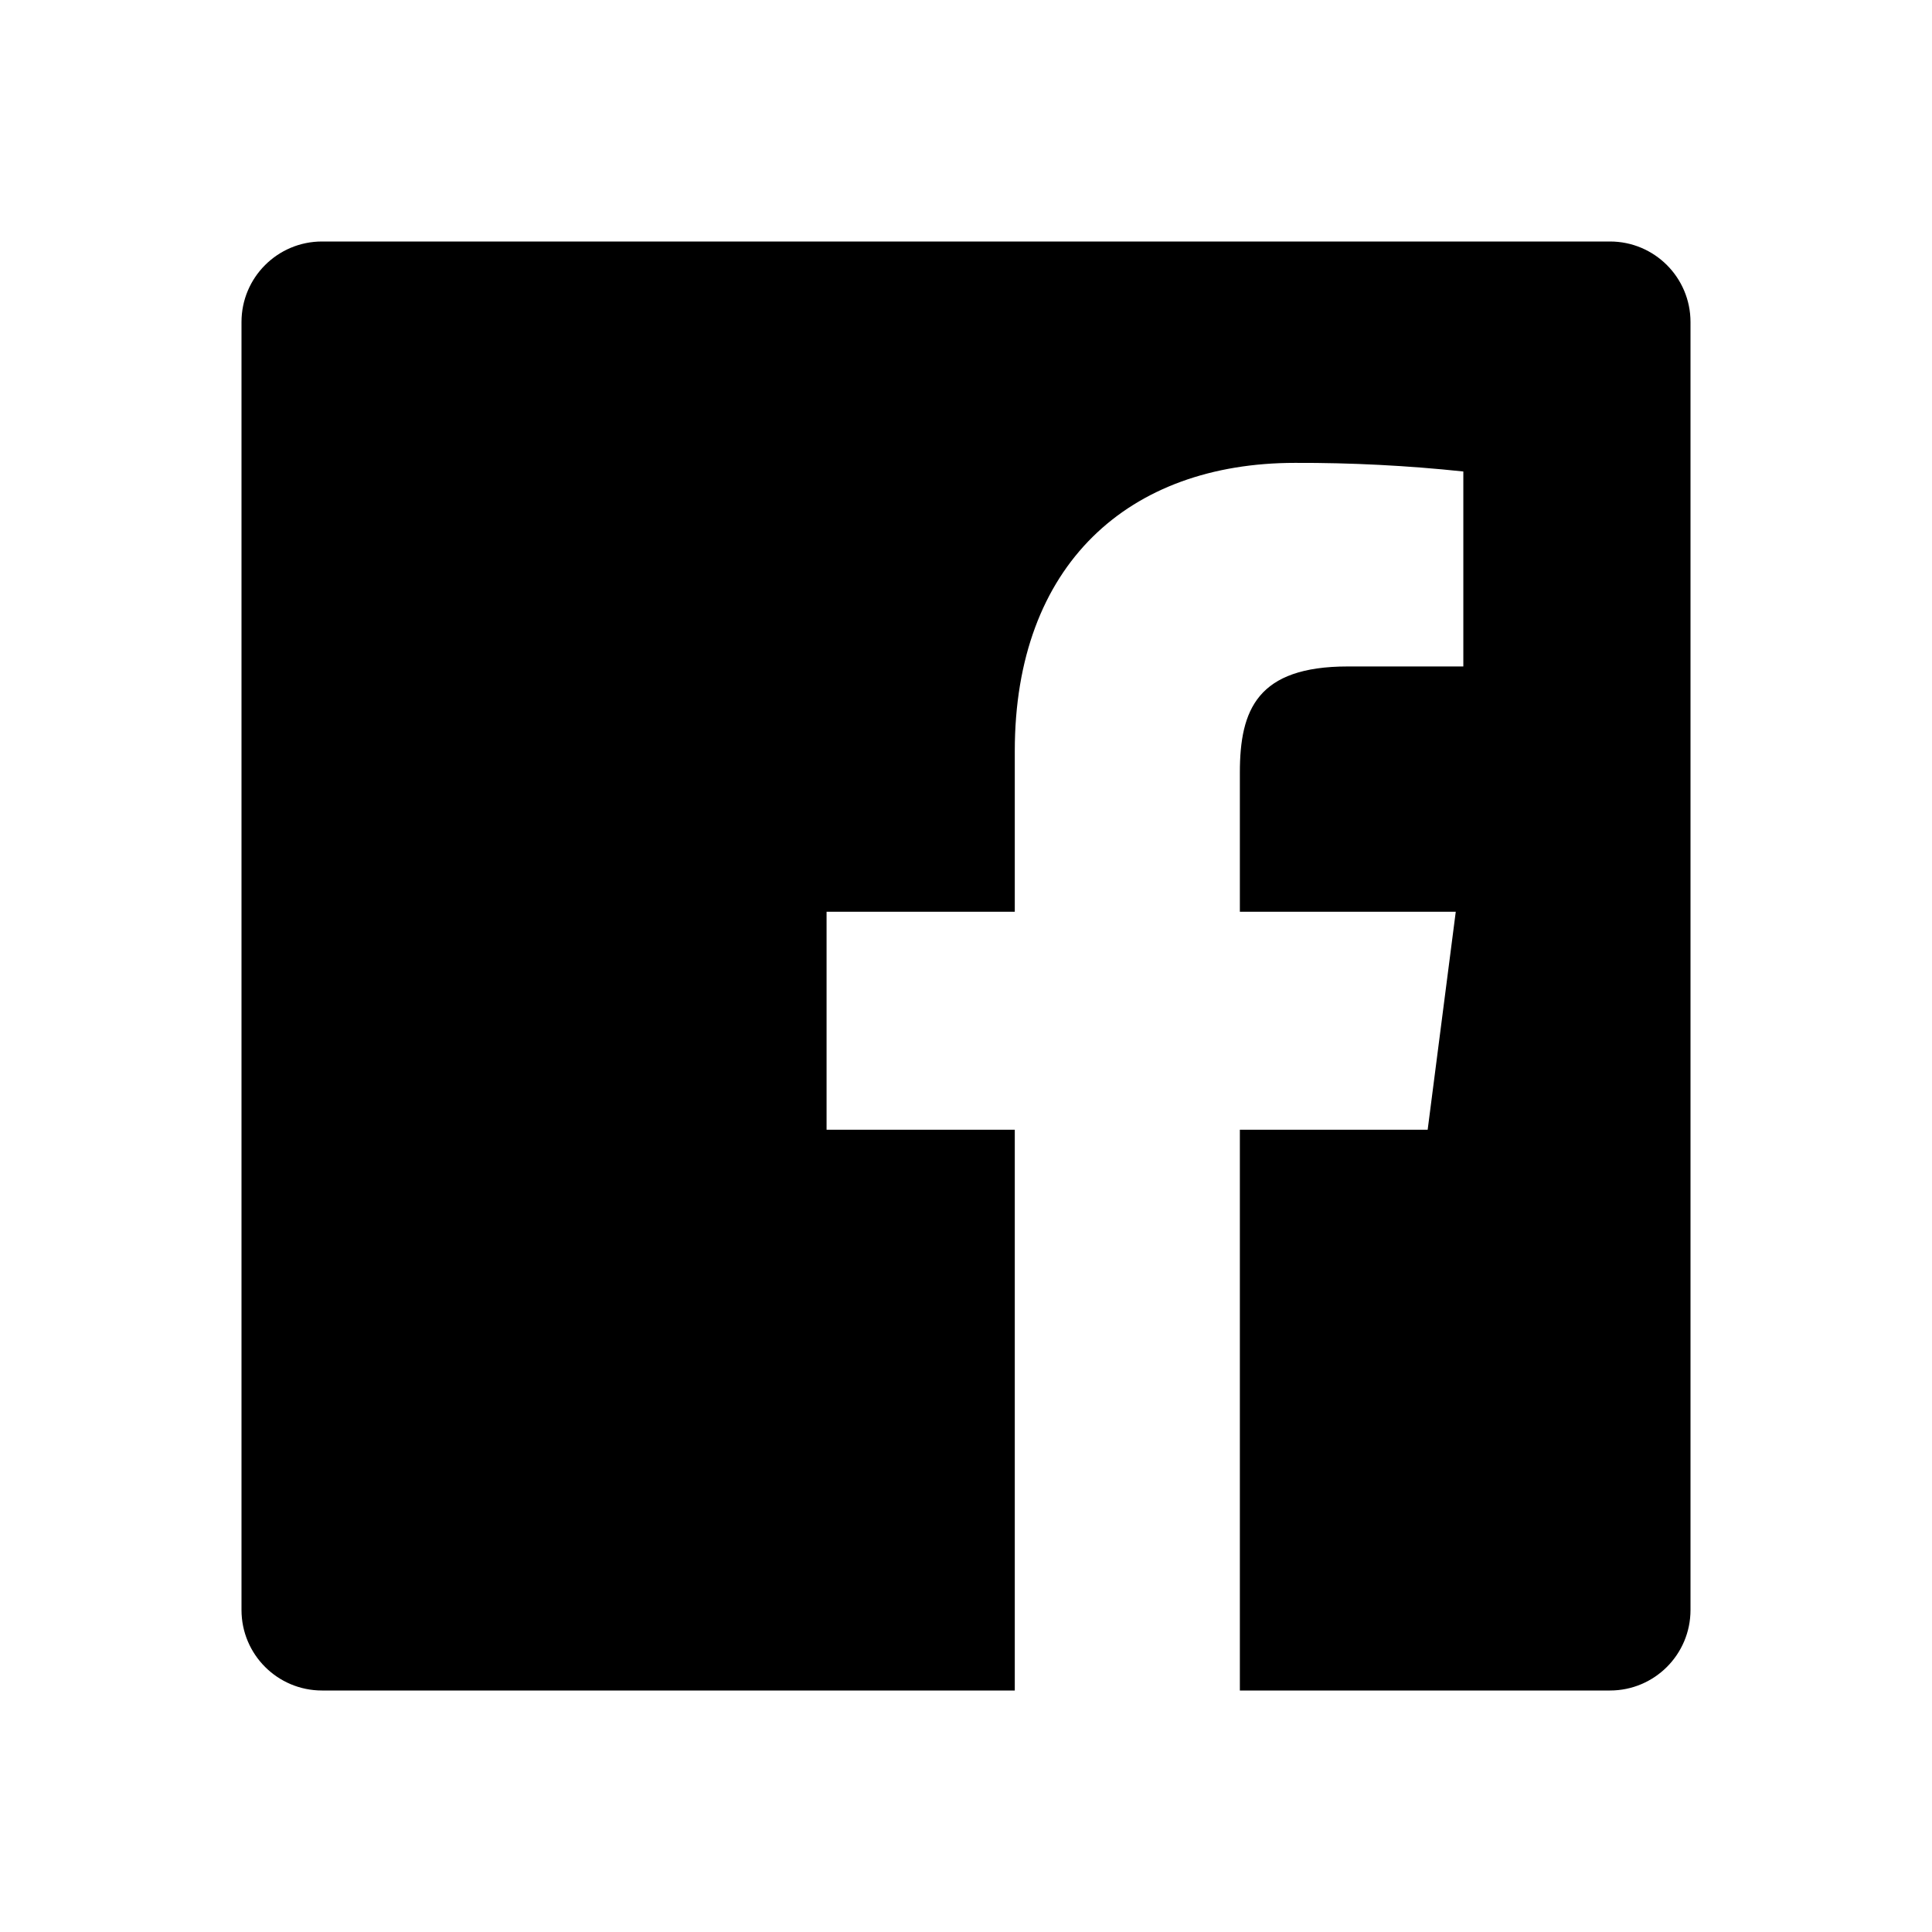
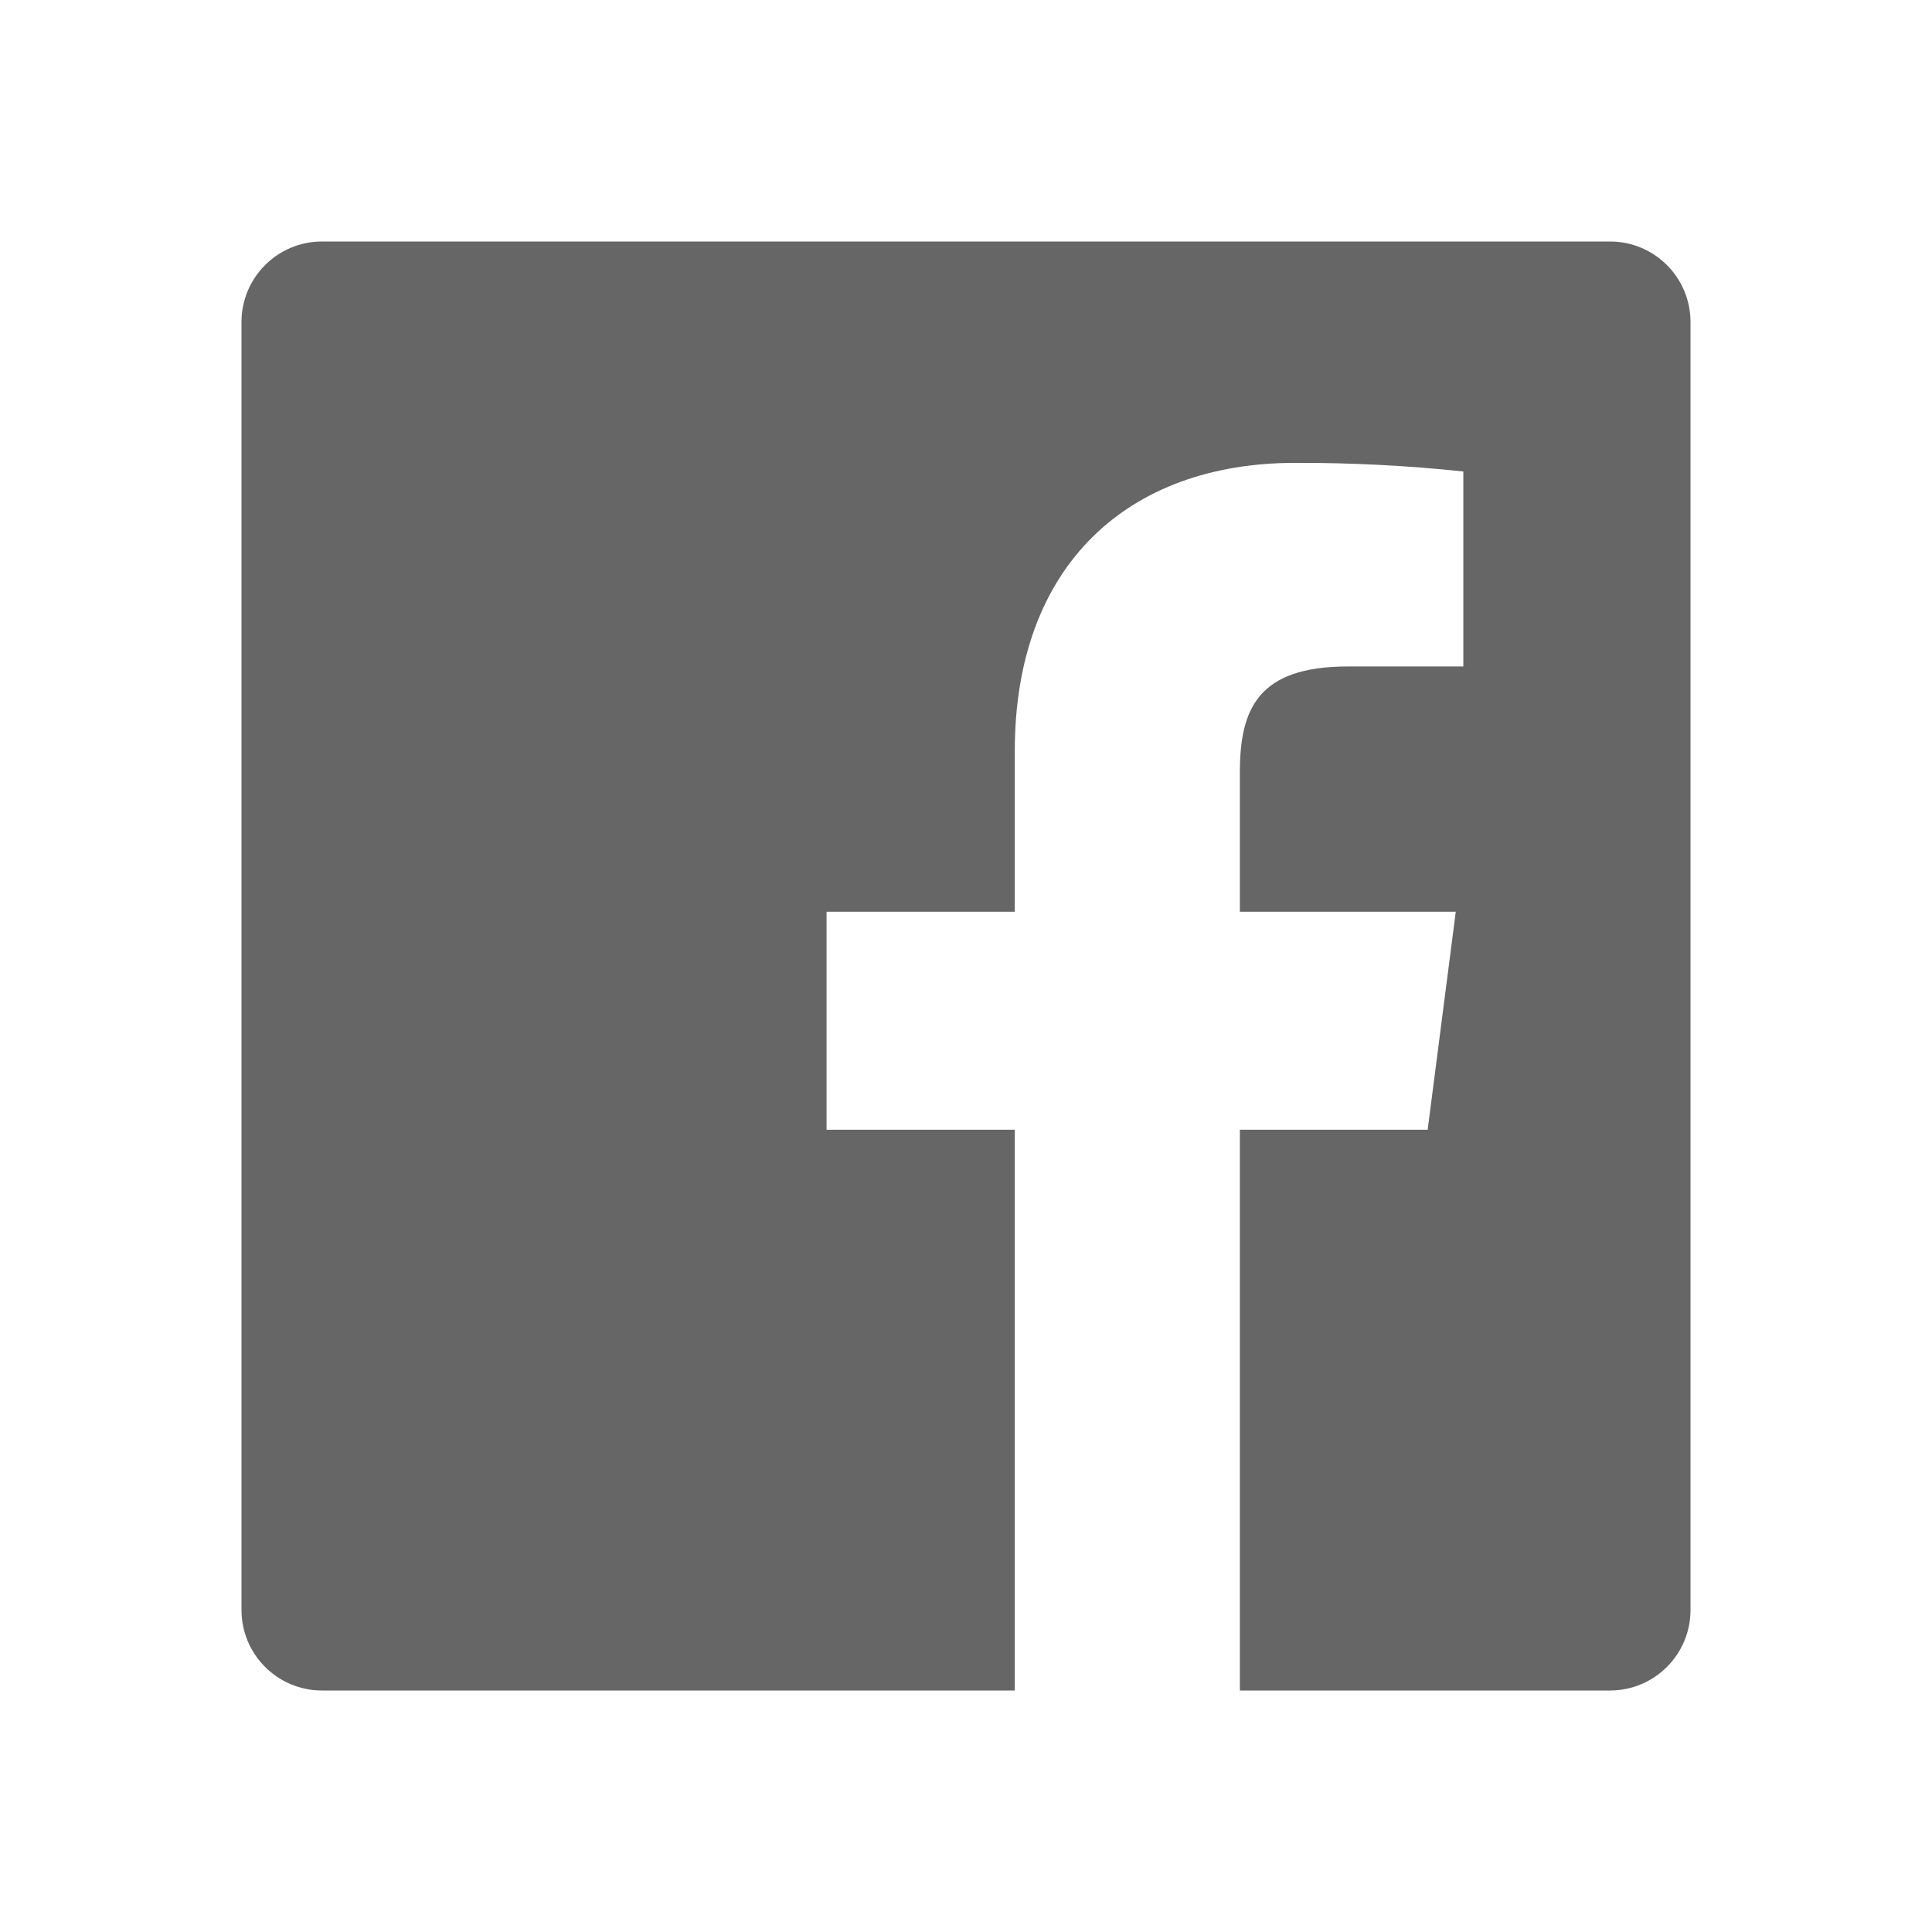
<svg xmlns="http://www.w3.org/2000/svg" width="24" height="24" viewBox="0 0 24 24" role="img" aria-labelledby="aa6am41hzrlxqebkka8ew3u4alsbnwvb" class="crayons-icon">
-   <path d="M15.402 21v-6.966h2.333l.349-2.708h-2.682V9.598c0-.784.218-1.319 1.342-1.319h1.434V5.857a19.188 19.188 0 00-2.09-.107c-2.067 0-3.482 1.262-3.482 3.58v1.996h-2.338v2.708h2.338V21H4a1 1 0 01-1-1V4a1 1 0 011-1h16a1 1 0 011 1v16a1 1 0 01-1 1h-4.598z" />
+   <path d="M15.402 21v-6.966h2.333l.349-2.708h-2.682V9.598c0-.784.218-1.319 1.342-1.319h1.434V5.857a19.188 19.188 0 00-2.09-.107c-2.067 0-3.482 1.262-3.482 3.58v1.996h-2.338v2.708h2.338V21H4a1 1 0 01-1-1V4a1 1 0 011-1h16a1 1 0 011 1v16a1 1 0 01-1 1h-4.598z" fill="#666" />
</svg>
